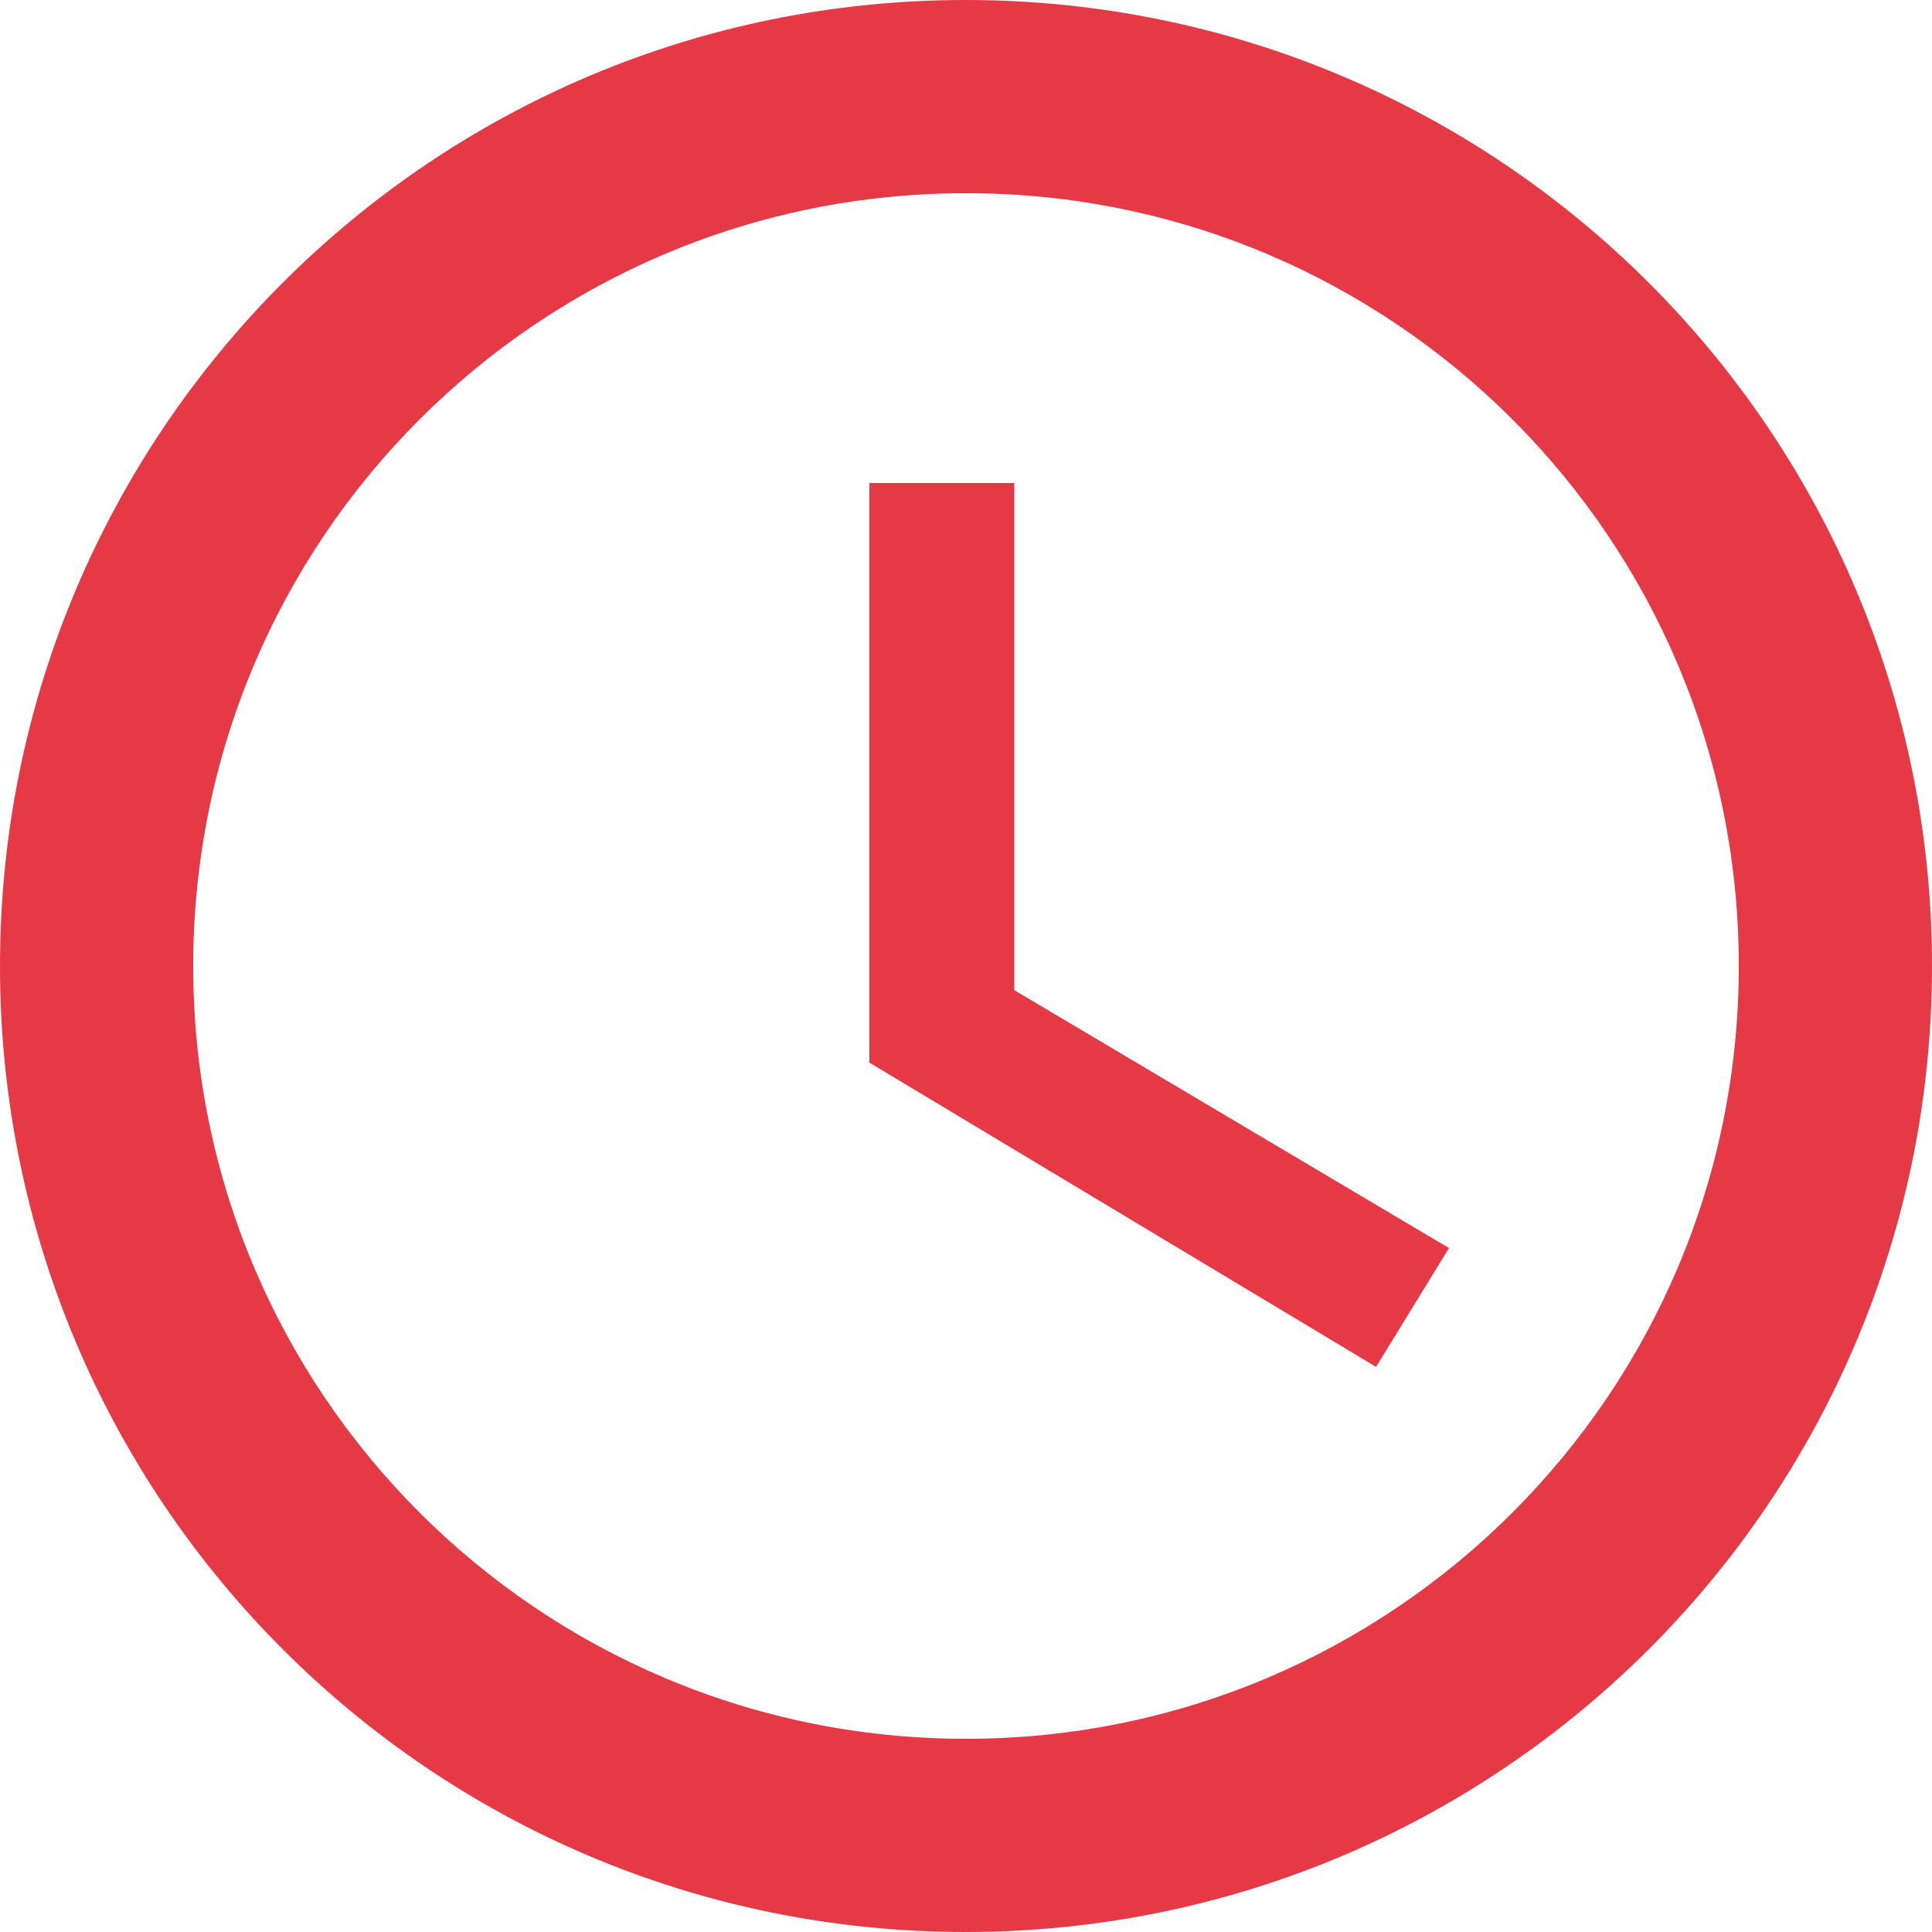
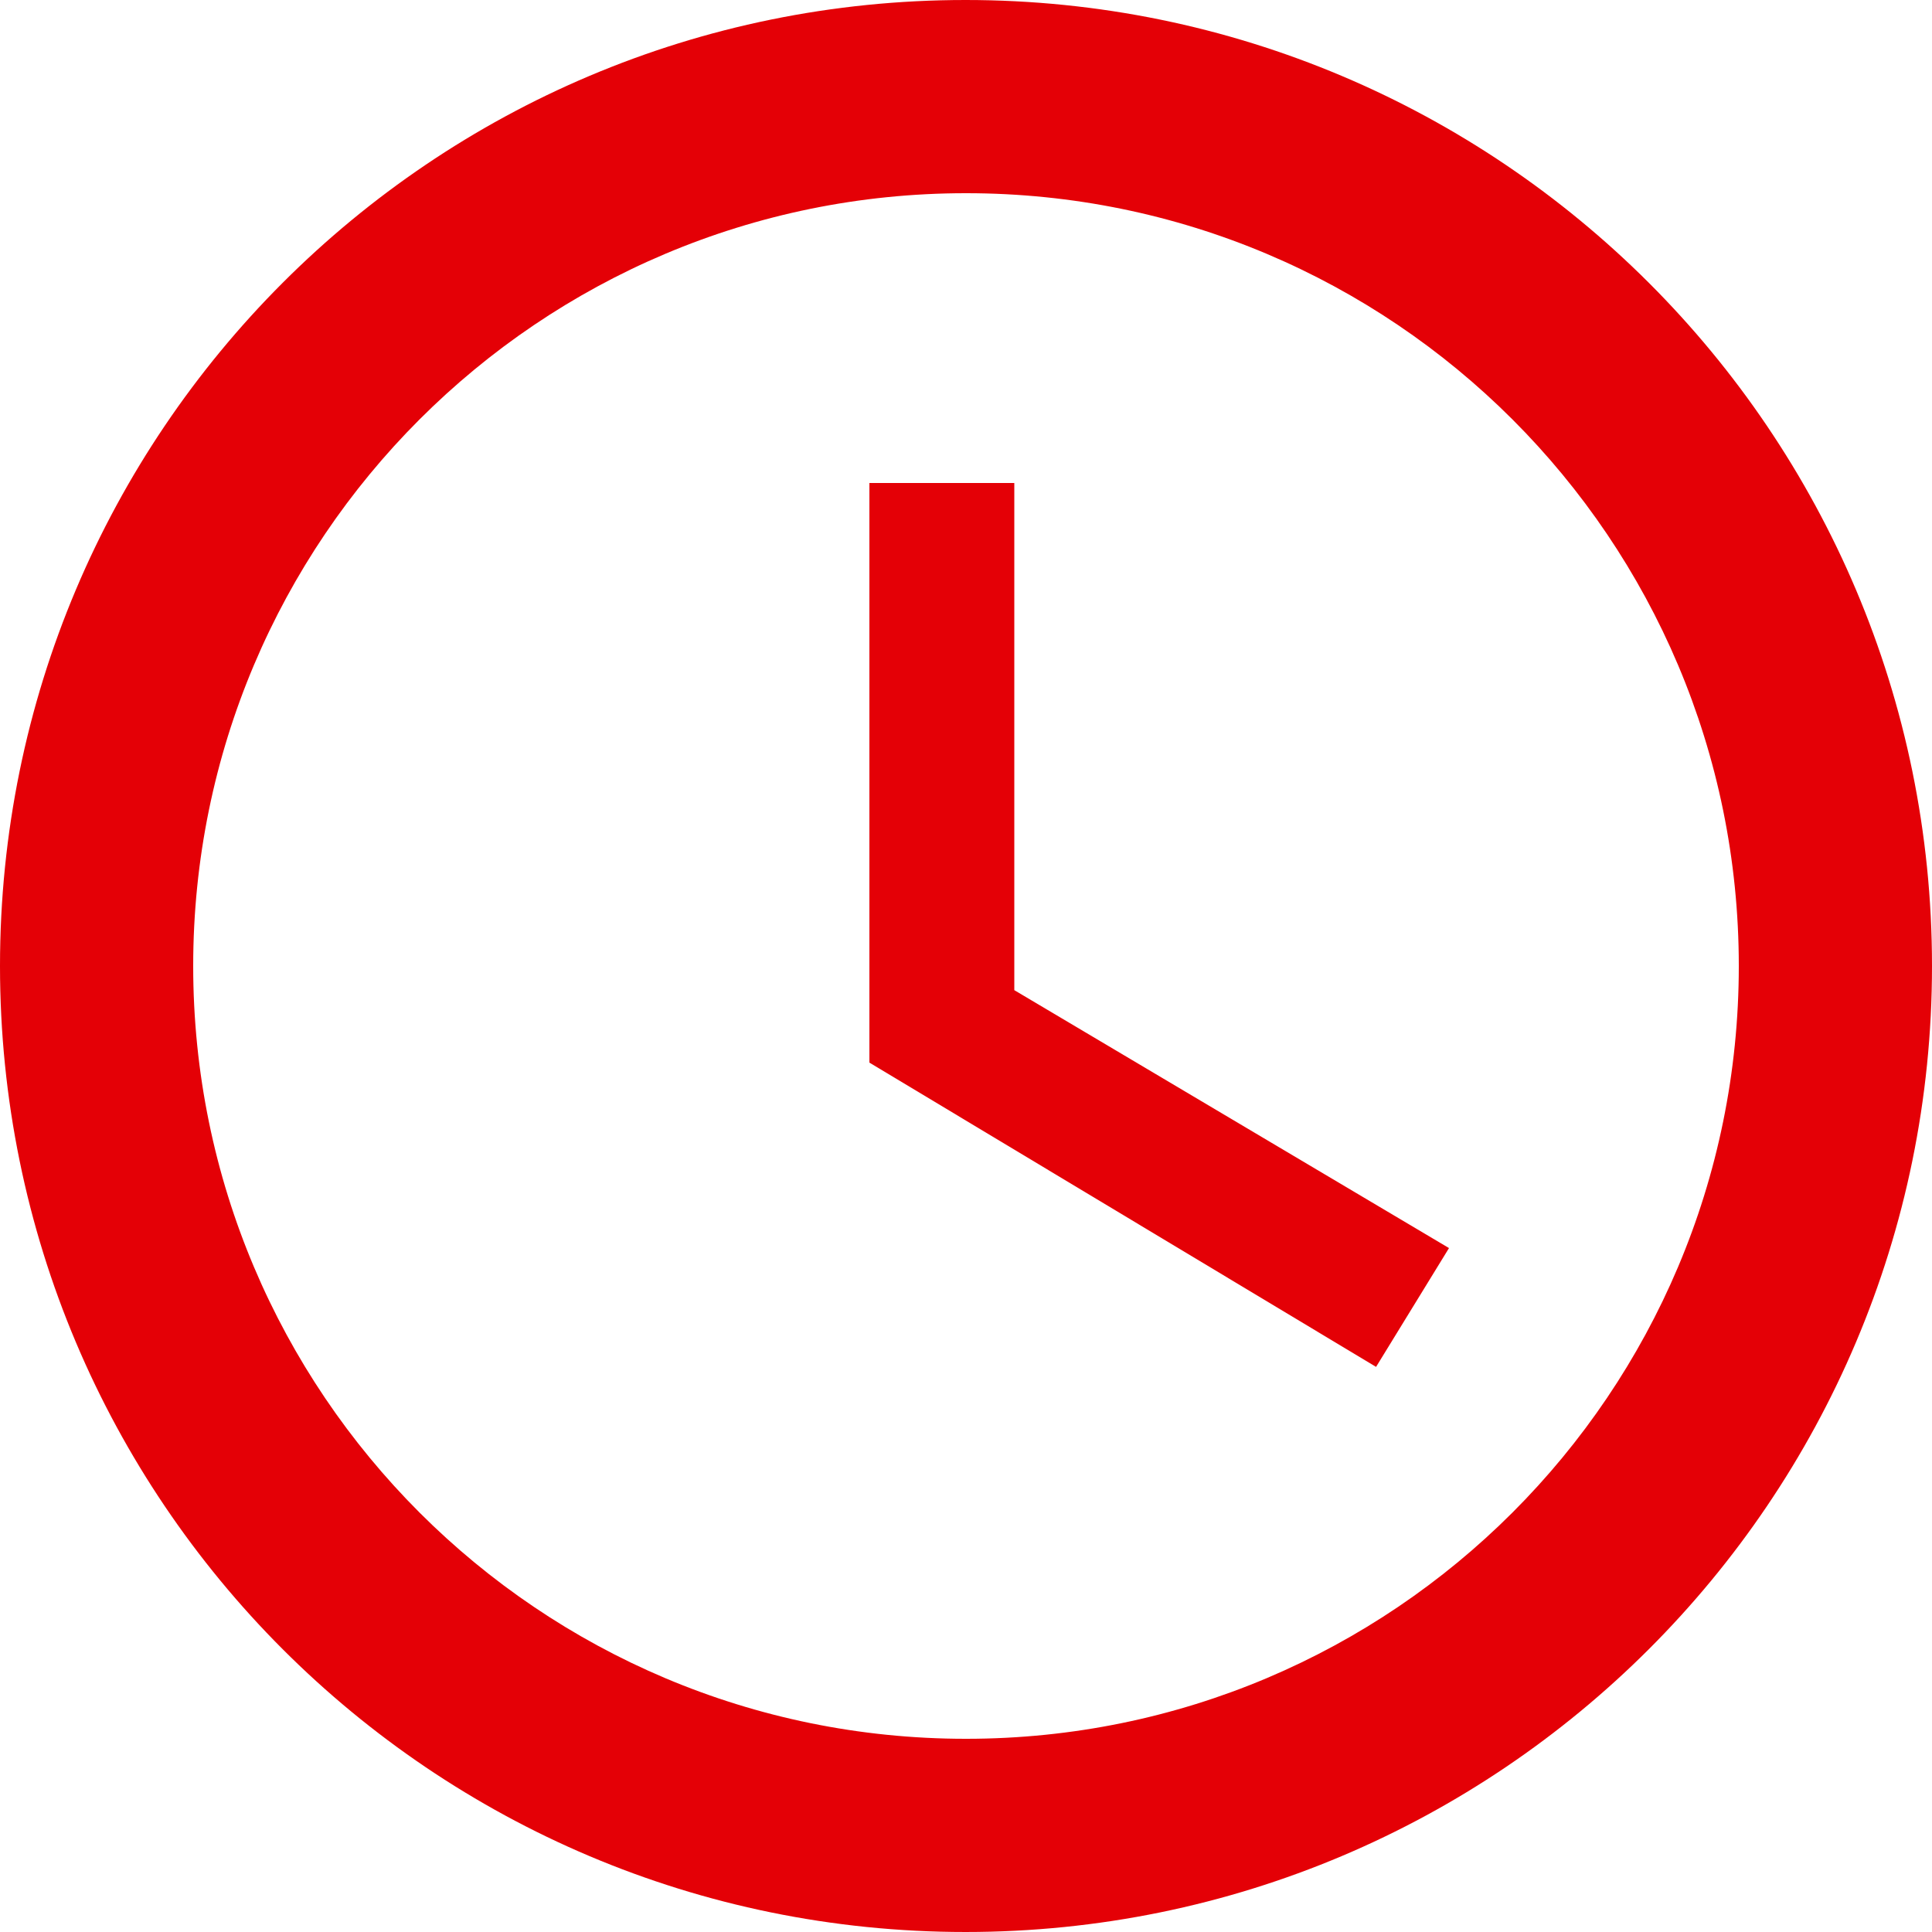
<svg xmlns="http://www.w3.org/2000/svg" version="1.1" id="Capa_1" x="0px" y="0px" viewBox="0 0 426.667 426.667" style="enable-background:new 0 0 426.667 426.667;" xml:space="preserve" width="30px" height="30px" class="">
  <g>
    <g>
      <g>
-         <path d="M213.227,0C95.36,0,0,95.467,0,213.333s95.36,213.333,213.227,213.333s213.44-95.467,213.44-213.333S331.093,0,213.227,0z     M213.333,384c-94.293,0-170.667-76.373-170.667-170.667S119.04,42.667,213.333,42.667S384,119.04,384,213.333    S307.627,384,213.333,384z" data-original="#000000" class="active-path" data-old_color="#000000" fill="#E63946" />
+         <path d="M213.227,0C95.36,0,0,95.467,0,213.333s95.36,213.333,213.227,213.333s213.44-95.467,213.44-213.333S331.093,0,213.227,0z     M213.333,384c-94.293,0-170.667-76.373-170.667-170.667S119.04,42.667,213.333,42.667S384,119.04,384,213.333    S307.627,384,213.333,384z" data-original="#000000" class="active-path" data-old_color="#000000" fill="#E40006" />
      </g>
    </g>
    <g>
      <g>
-         <polygon points="224,218.667 224,106.667 192,106.667 192,234.667 303.893,301.867 320,275.627   " data-original="#000000" class="active-path" data-old_color="#000000" fill="#E63946" />
+         <polygon points="224,218.667 224,106.667 192,106.667 192,234.667 303.893,301.867 320,275.627   " data-original="#000000" class="active-path" data-old_color="#000000" fill="#E40006" />
      </g>
    </g>
  </g>
</svg>
